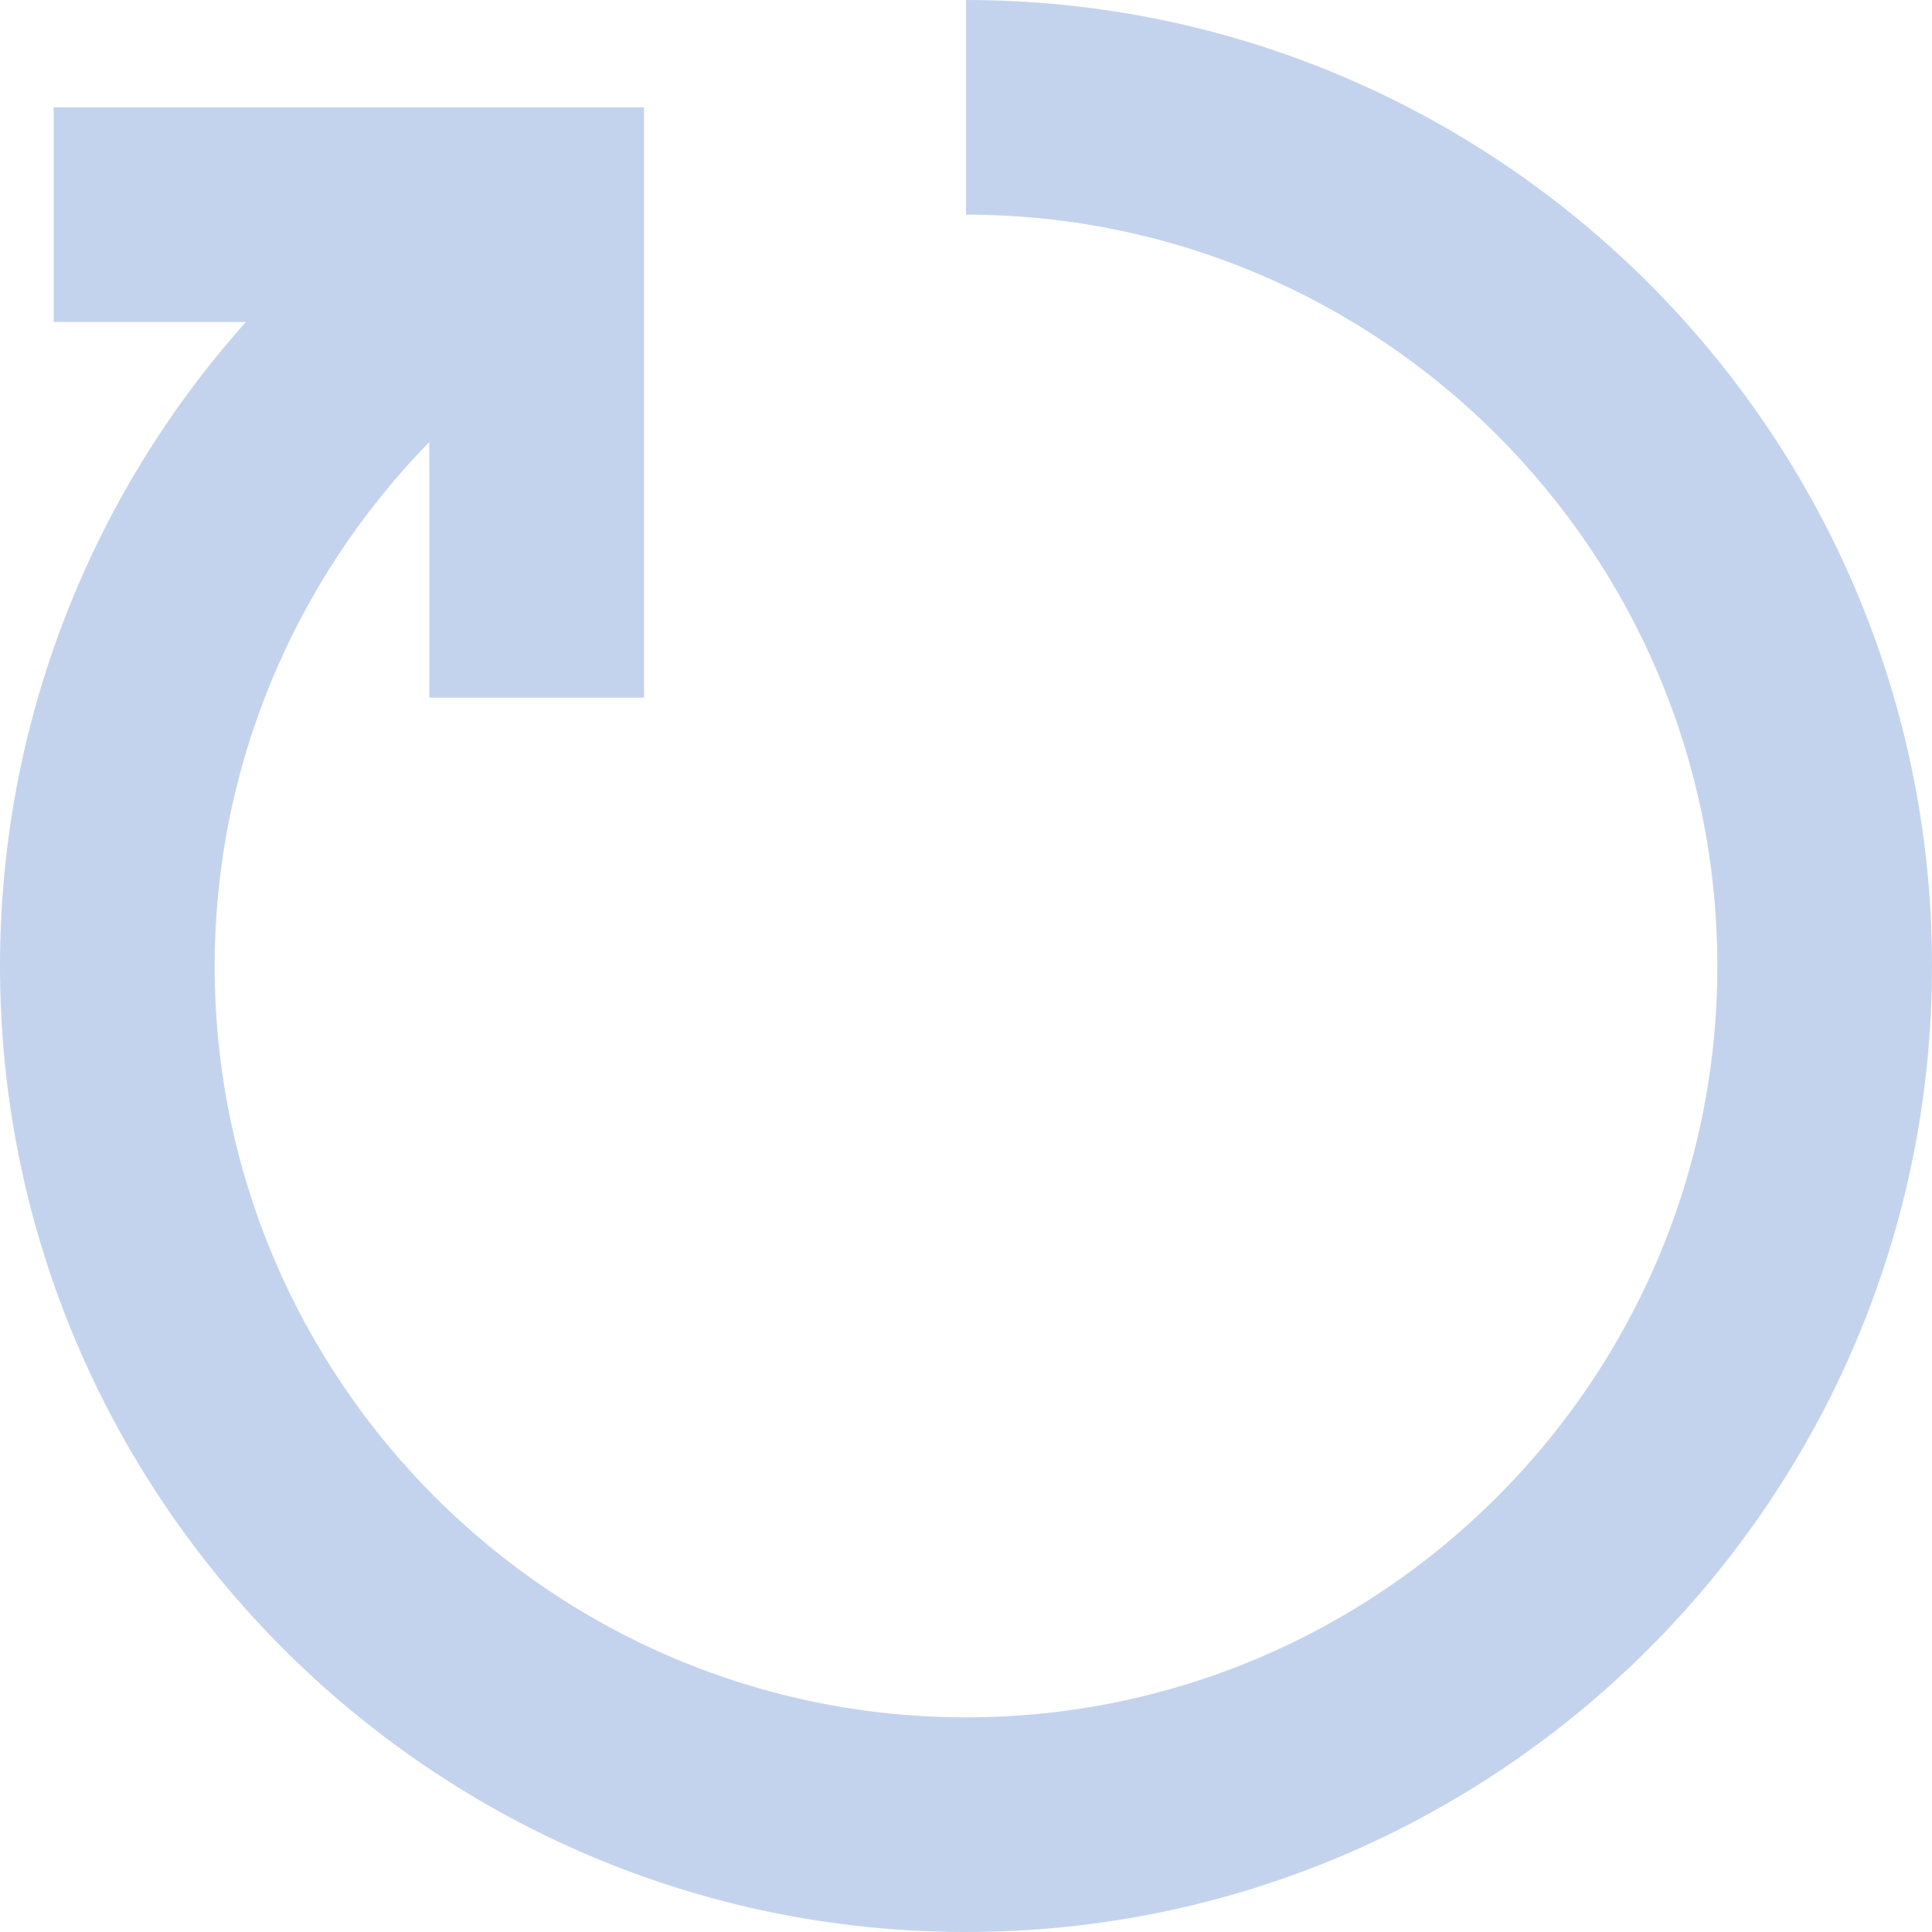
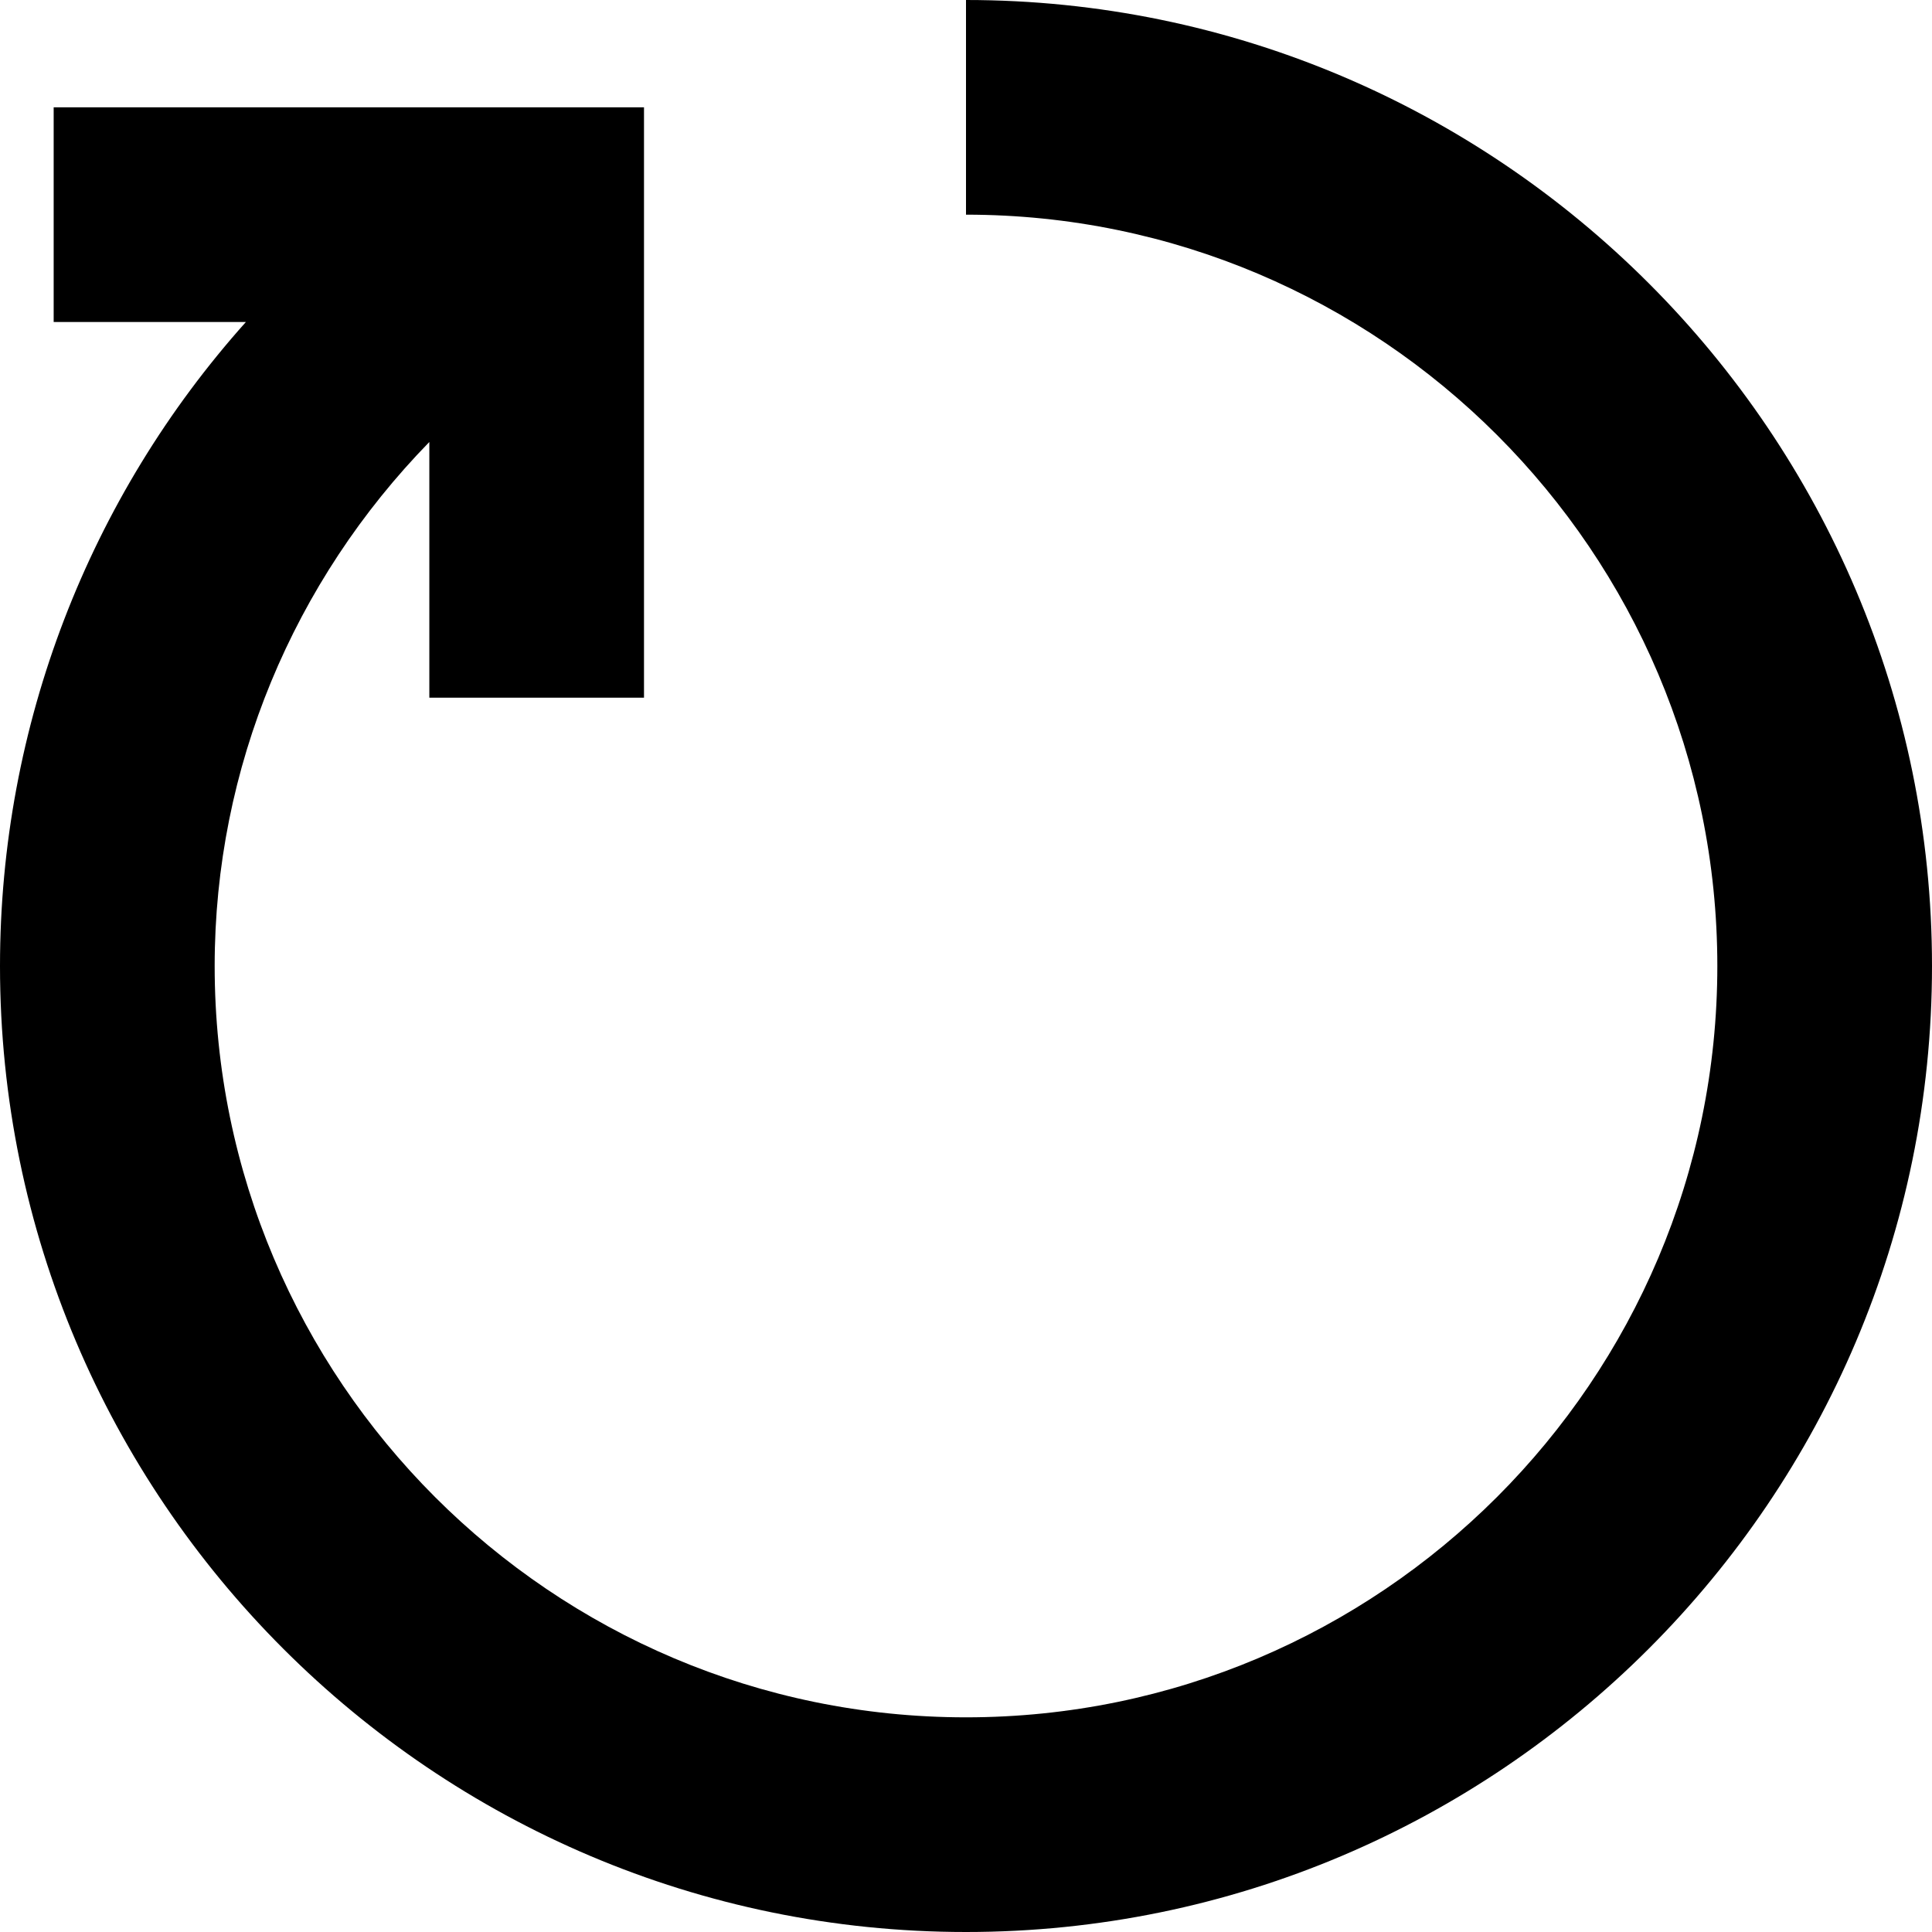
- <svg xmlns="http://www.w3.org/2000/svg" fill="#C4D3ED" width="800px" height="800px" viewBox="0 0 1920 1920">
+ <svg xmlns="http://www.w3.org/2000/svg" fill="currentColor" viewBox="0 0 1920 1920">
  <path d="M960 0v213.333c411.627 0 746.667 334.934 746.667 746.667S1371.627 1706.667 960 1706.667 213.333 1371.733 213.333 960c0-197.013 78.4-382.507 213.334-520.747v254.08H640V106.667H53.333V320h191.04C88.64 494.08 0 720.96 0 960c0 529.28 430.613 960 960 960s960-430.72 960-960S1489.387 0 960 0" fill-rule="evenodd" />
</svg>
